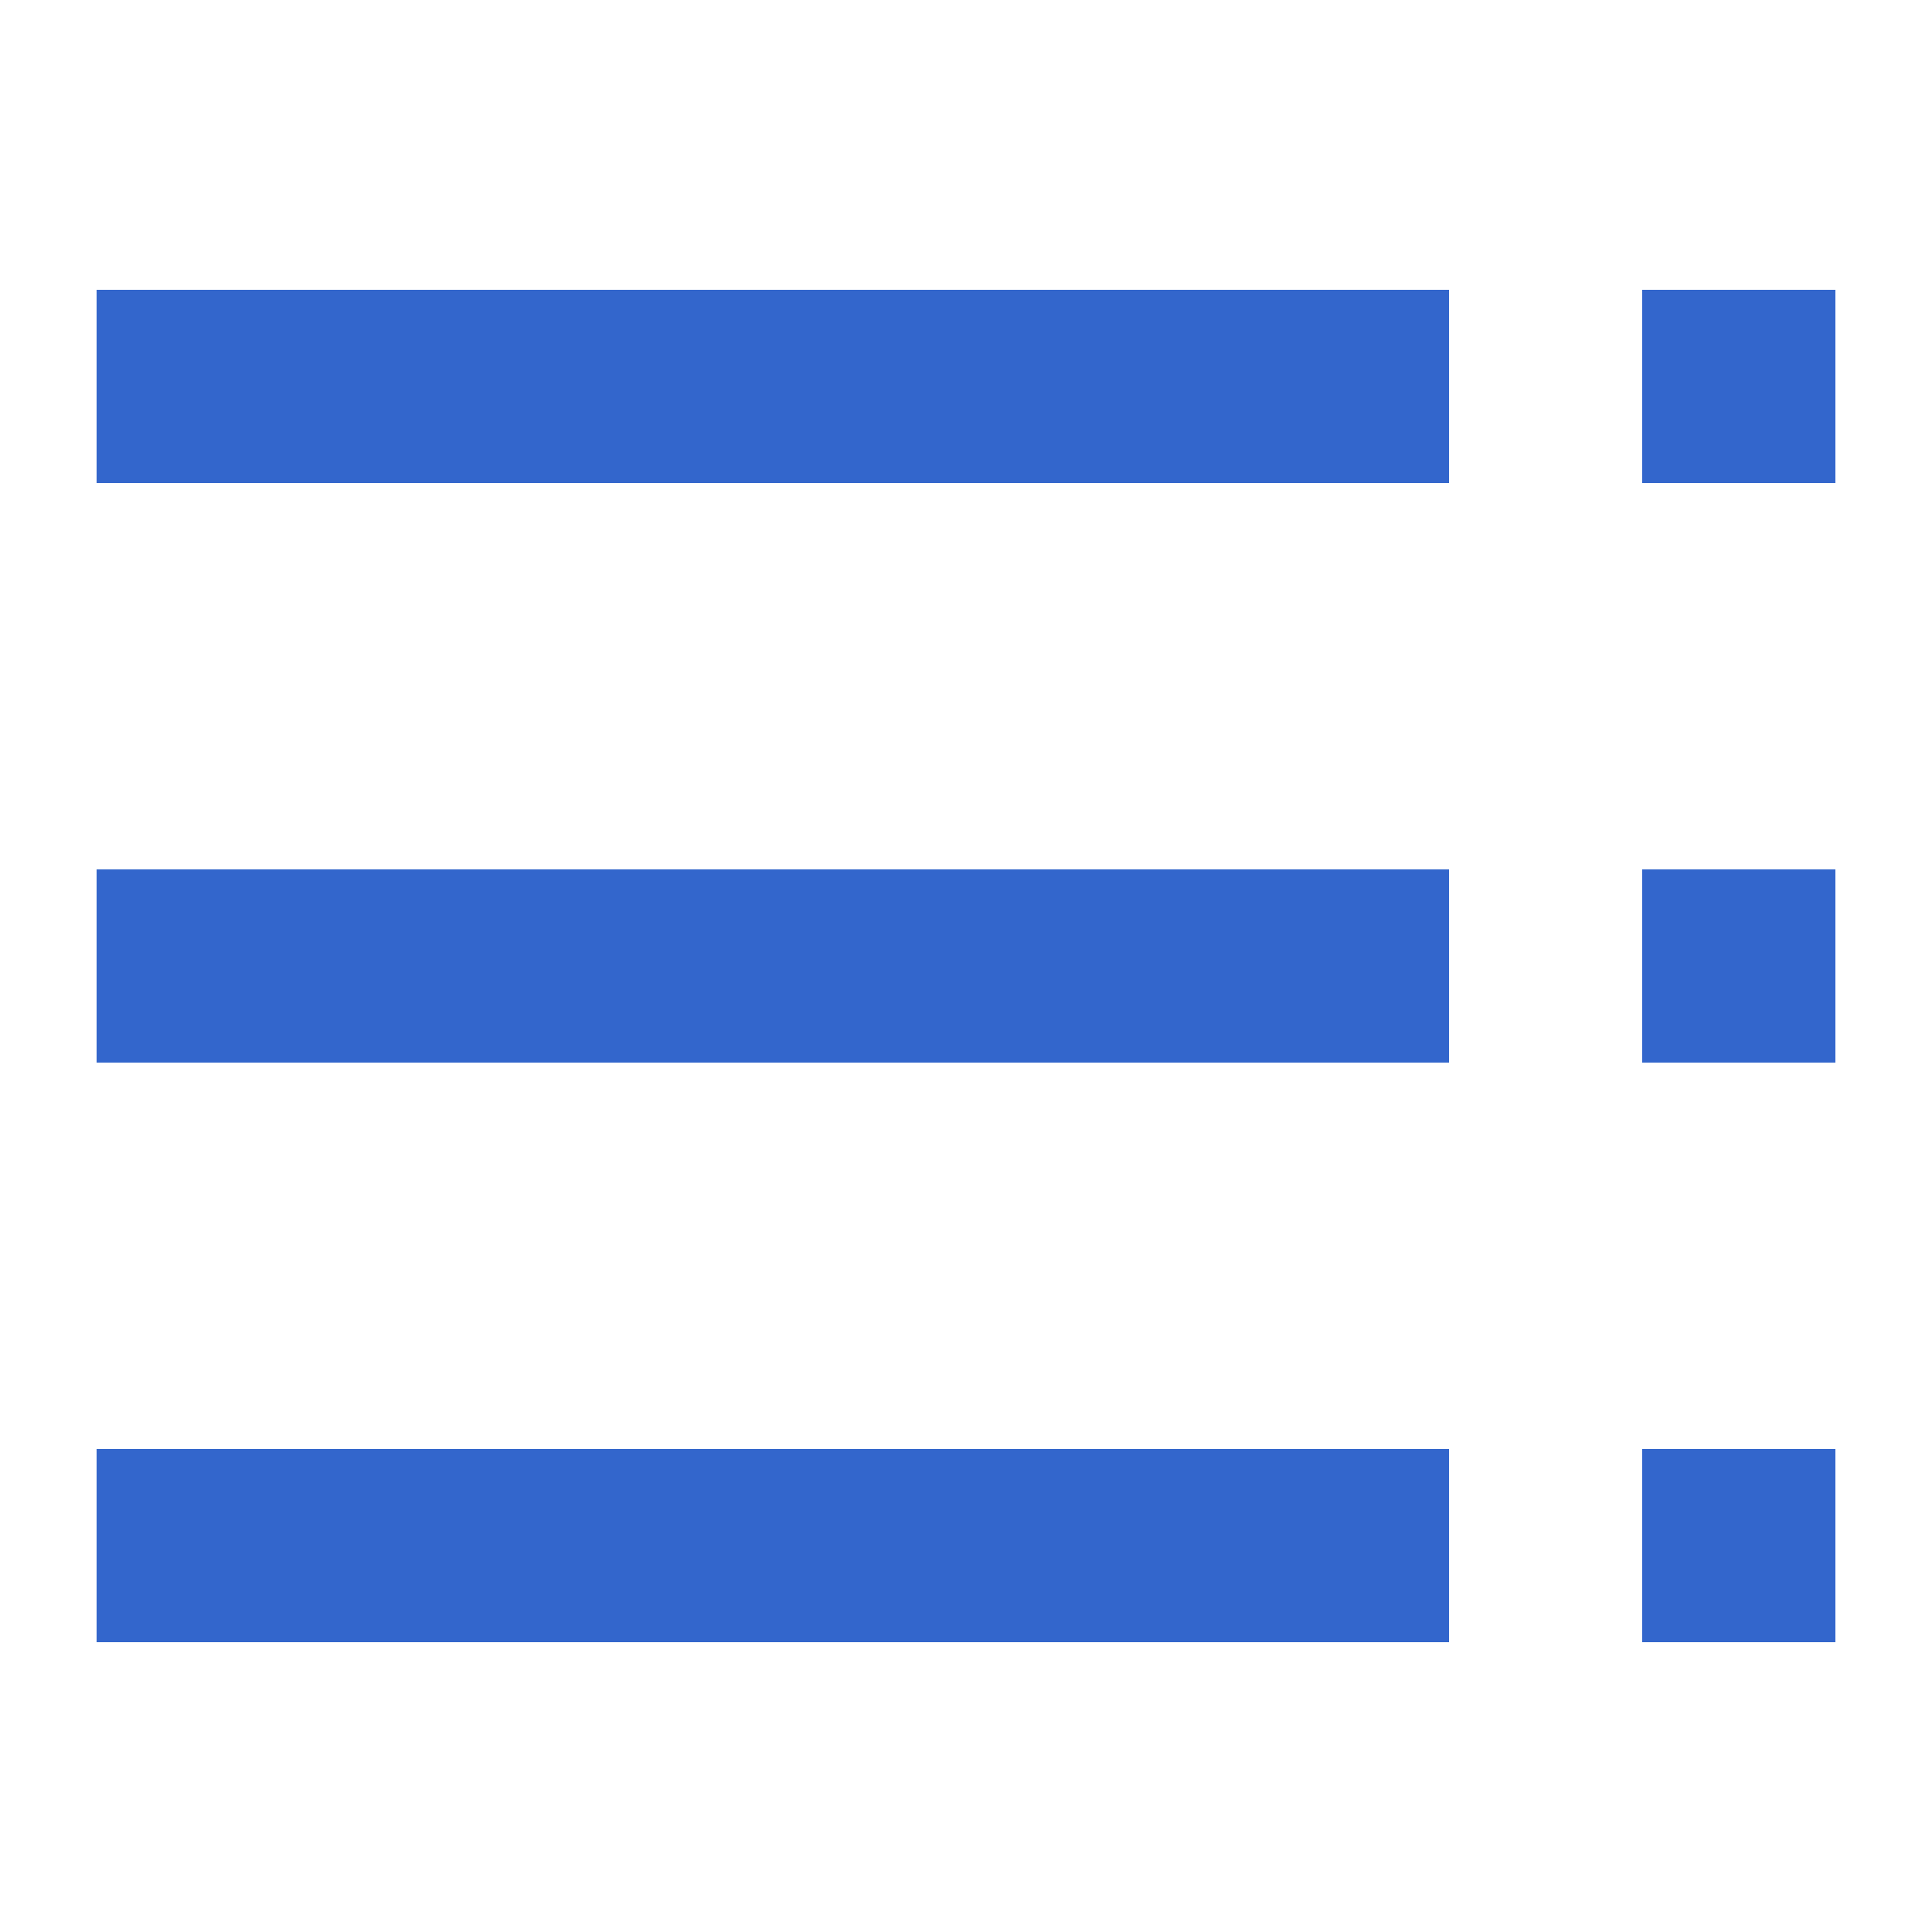
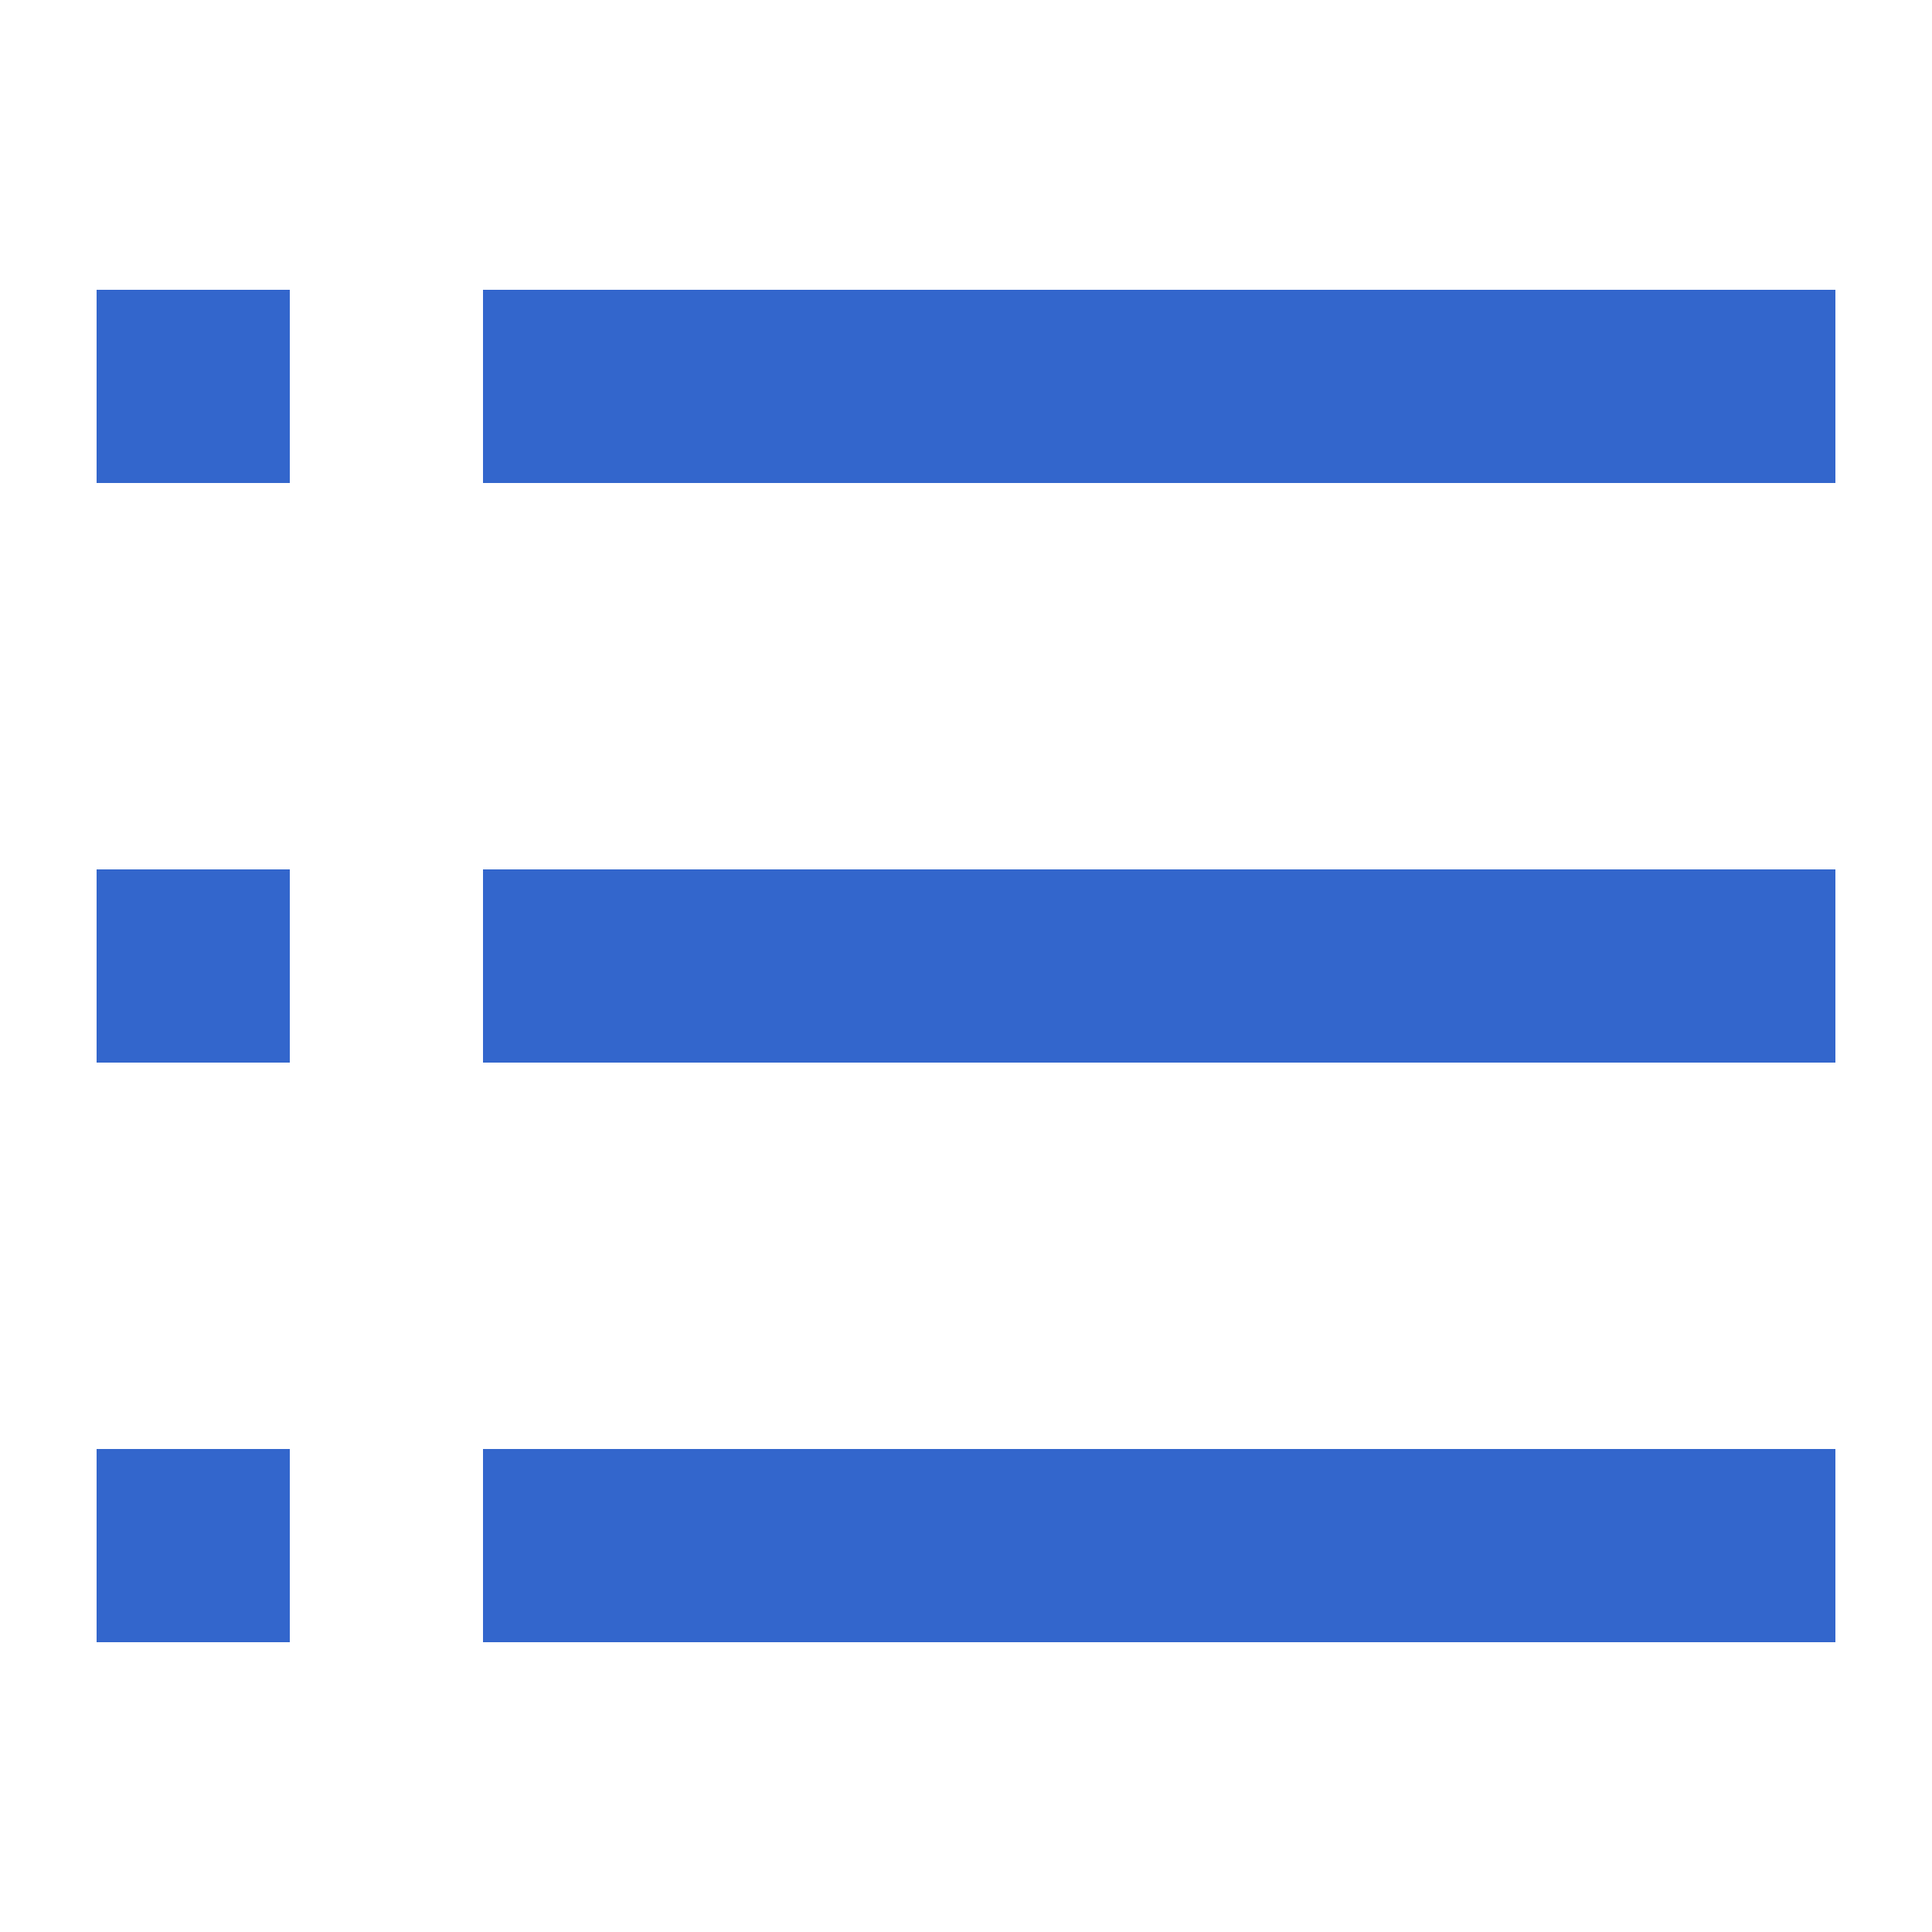
<svg xmlns="http://www.w3.org/2000/svg" width="20" height="20" viewBox="0 0 20 20">
  <g fill="#36c">
-     <path d="M1 3h14v2H1zm0 6h14v2H1zm0 6h14v2H1zM17 3h2v2h-2zm0 6h2v2h-2zm0 6h2v2h-2z" />
+     <path d="M5 3h14v2H5zm0 6h14v2H5zm0 6h14v2H5zM1 3h2v2H1zm0 6h2v2H1zm0 6h2v2H1z" />
  </g>
</svg>
